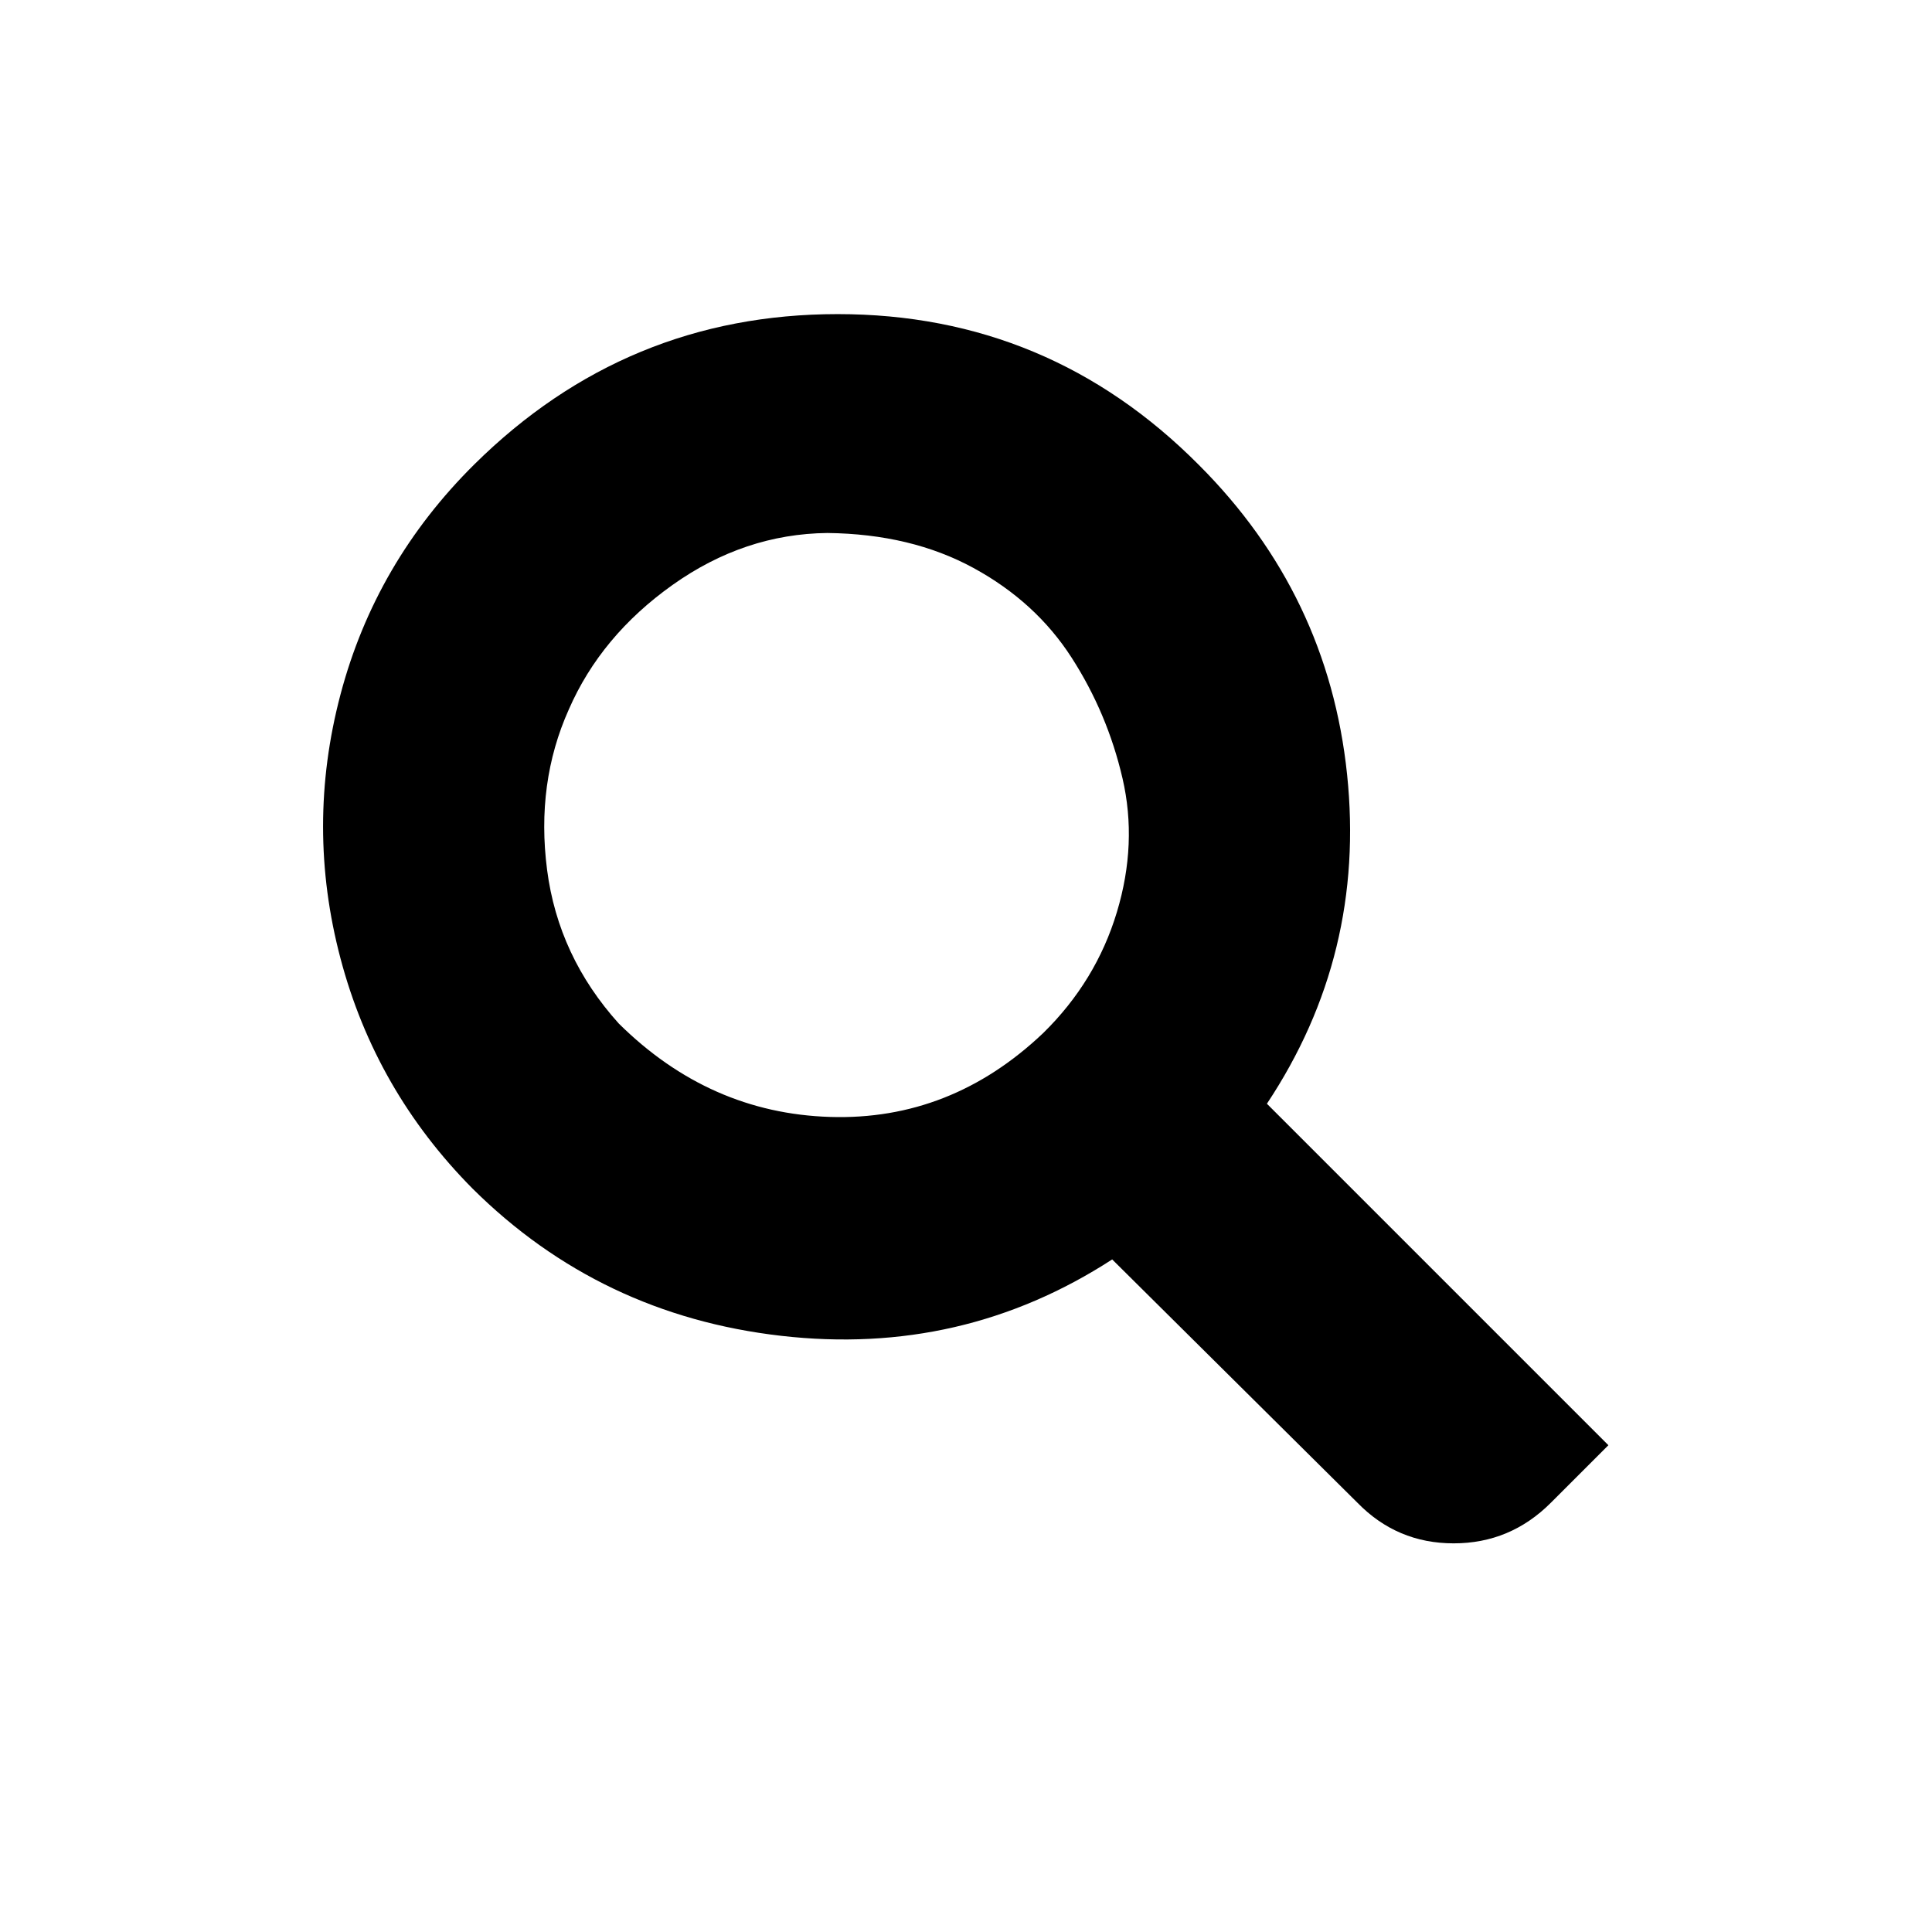
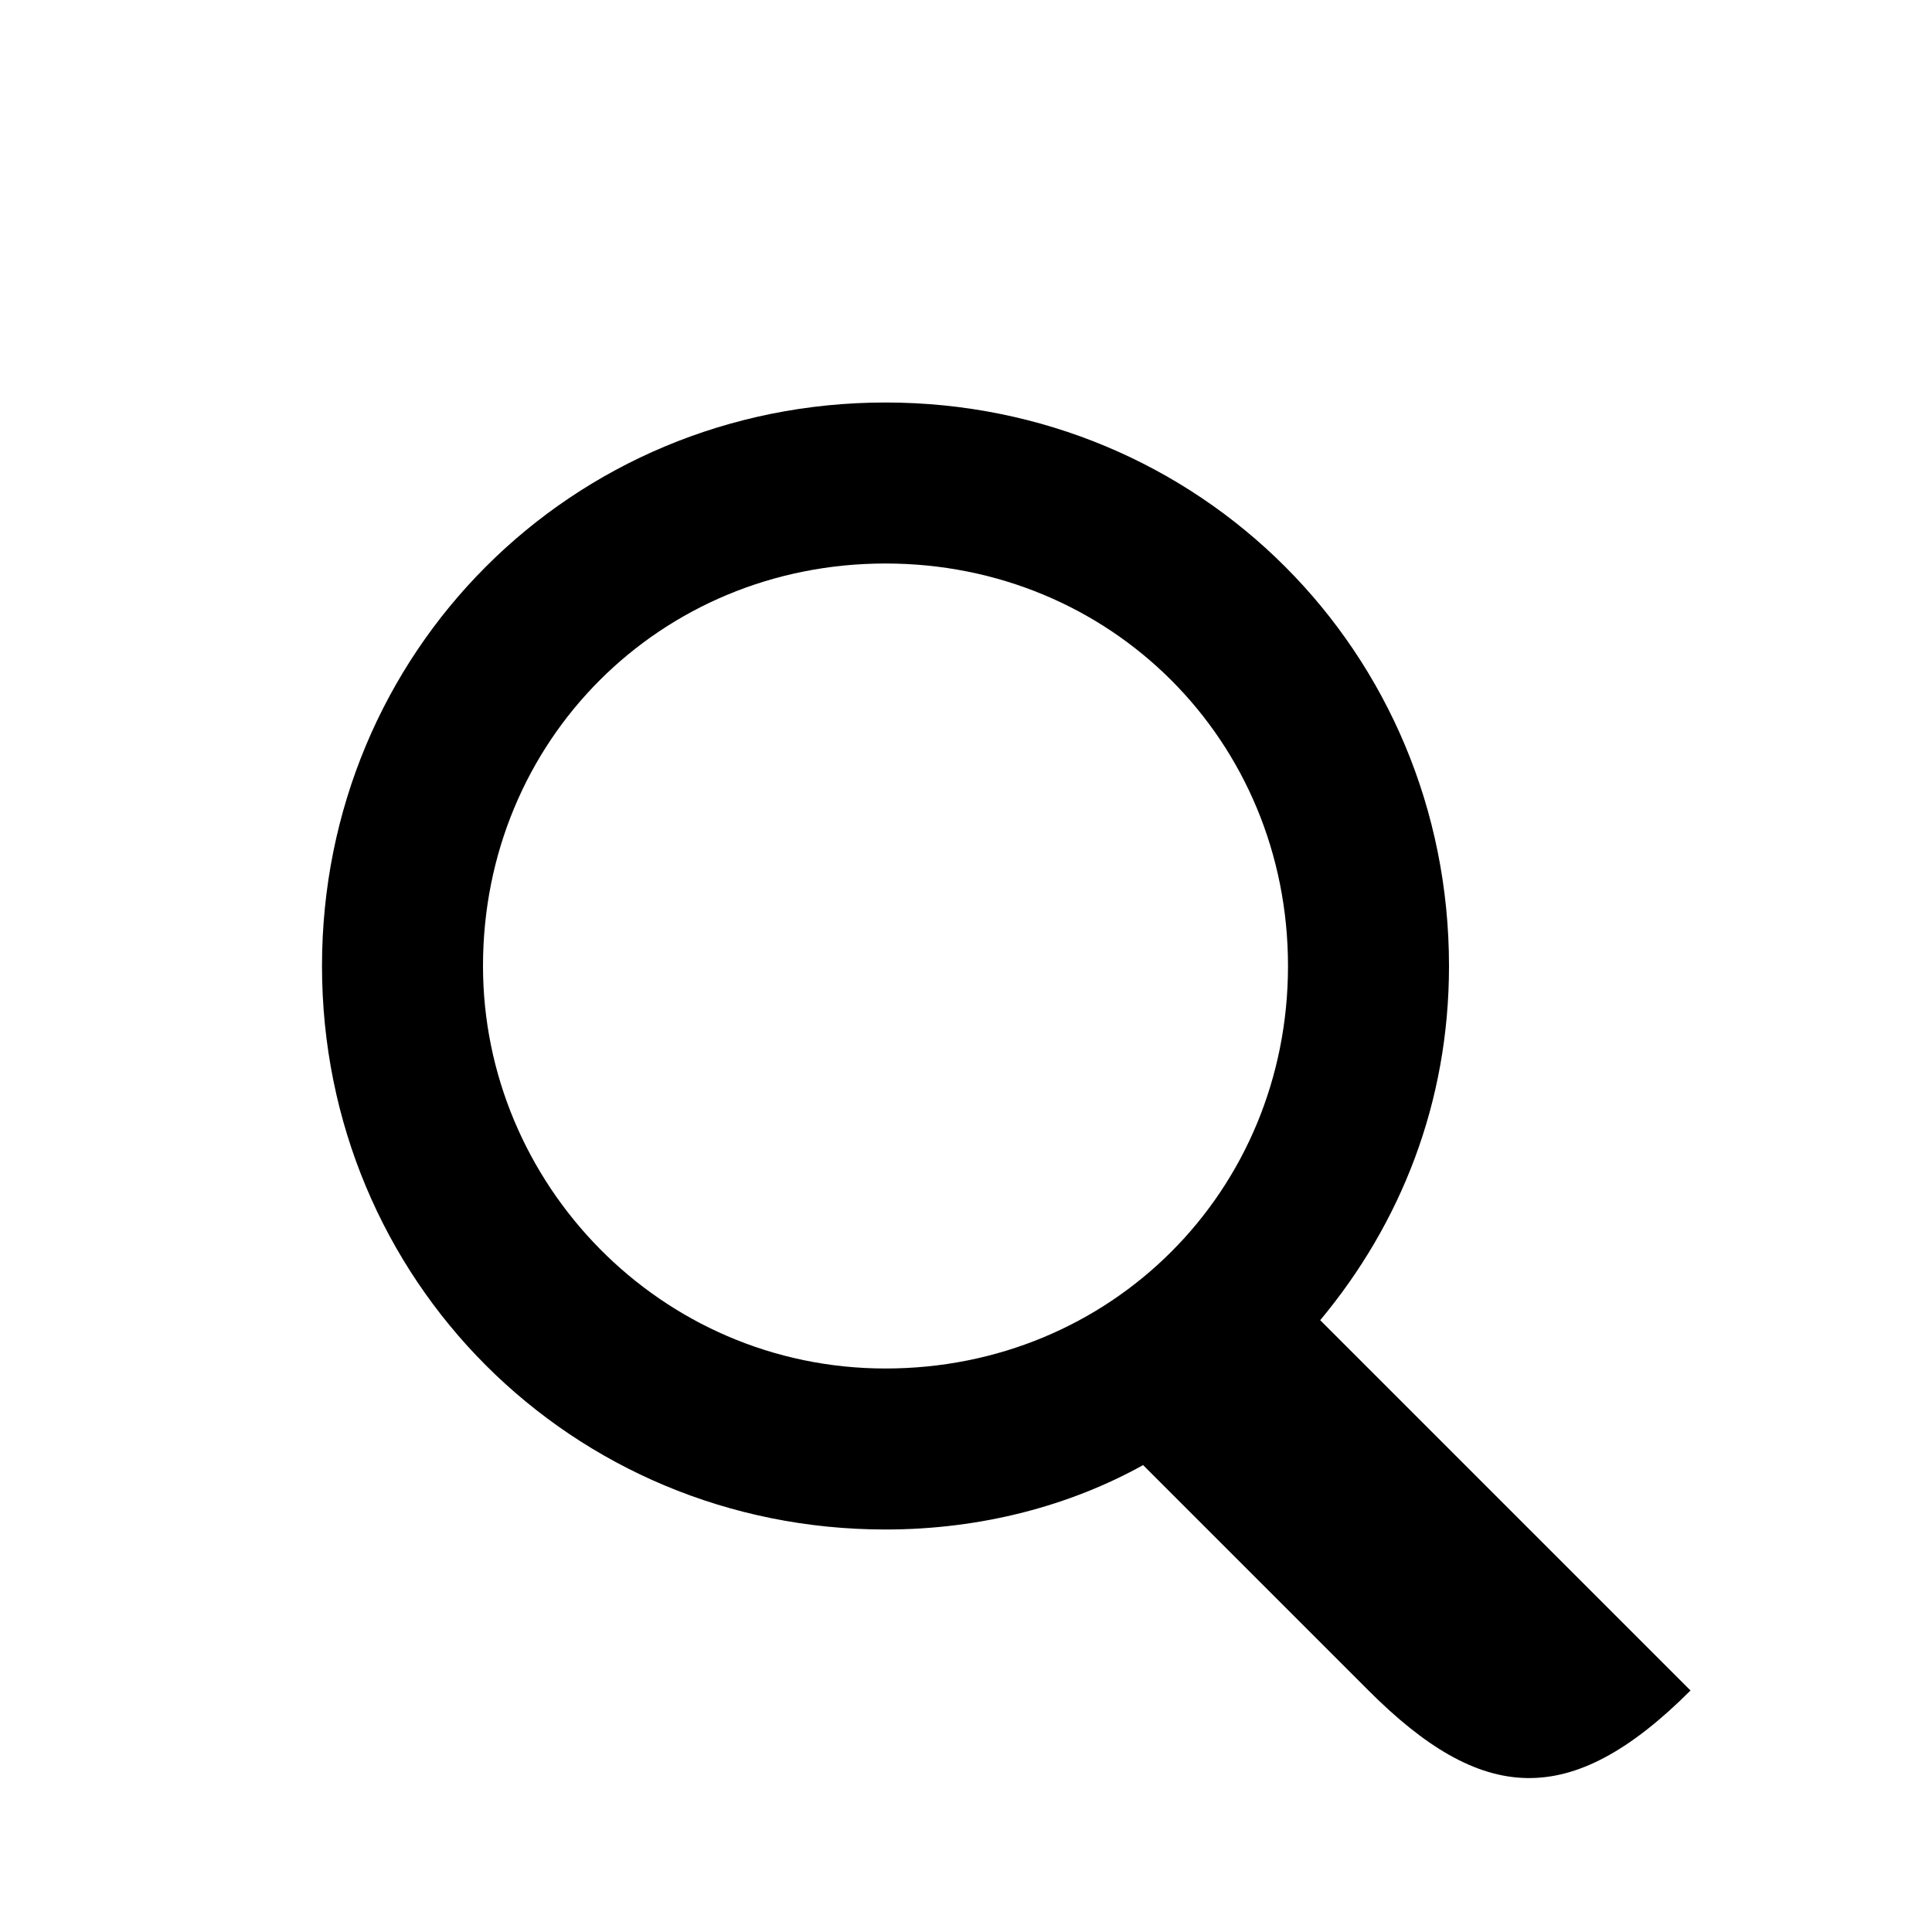
- <svg xmlns="http://www.w3.org/2000/svg" version="1.1" id="Layer_1" x="0px" y="0px" width="24px" height="24px" viewBox="0 0 24 24" enable-background="new 0 0 24 24" xml:space="preserve">
-   <g transform="matrix(1 0 0 -1 0 1638)">
-     <path d="M10.277,1631.379c-0.688-0.008-1.328-0.223-1.922-0.645s-1.023-0.938-1.289-1.547c-0.273-0.609-0.363-1.273-0.27-1.992   s0.391-1.355,0.891-1.91c0.75-0.742,1.625-1.129,2.625-1.16s1.883,0.316,2.648,1.043c0.438,0.43,0.742,0.93,0.914,1.5   s0.195,1.125,0.07,1.664s-0.336,1.039-0.633,1.5s-0.703,0.832-1.219,1.113S10.973,1631.371,10.277,1631.379z M10.406,1634.098   c1.75,0,3.246-0.625,4.488-1.875c1.07-1.07,1.684-2.352,1.84-3.844s-0.176-2.855-0.996-4.09l4.242-4.242l-0.715-0.715   c-0.336-0.336-0.738-0.504-1.207-0.504s-0.867,0.168-1.195,0.504l-3.047,3.023c-1.242-0.805-2.613-1.121-4.113-0.949   s-2.777,0.781-3.832,1.828c-0.805,0.812-1.352,1.766-1.641,2.859s-0.289,2.188,0,3.281s0.844,2.047,1.664,2.859   C7.152,1633.477,8.656,1634.098,10.406,1634.098z" />
-   </g>
+ <svg xmlns="http://www.w3.org/2000/svg" version="1.1" id="Layer_1" x="0px" y="0px" viewBox="0 0 24 24" enable-background="new 0 0 24 24" xml:space="preserve">
+   <path d="M16.4,16.4c1-1.2,1.6-2.7,1.6-4.4c0-3.9-3.1-7-7-7s-7,3.1-7,7s3.1,7,7,7c1.2,0,2.3-0.3,3.2-0.8L17,21c1.4,1.4,2.5,1.5,4,0  L16.4,16.4z M6,12c0-2.8,2.2-5,5-5s5,2.2,5,5s-2.2,5-5,5S6,14.7,6,12z" />
</svg>
